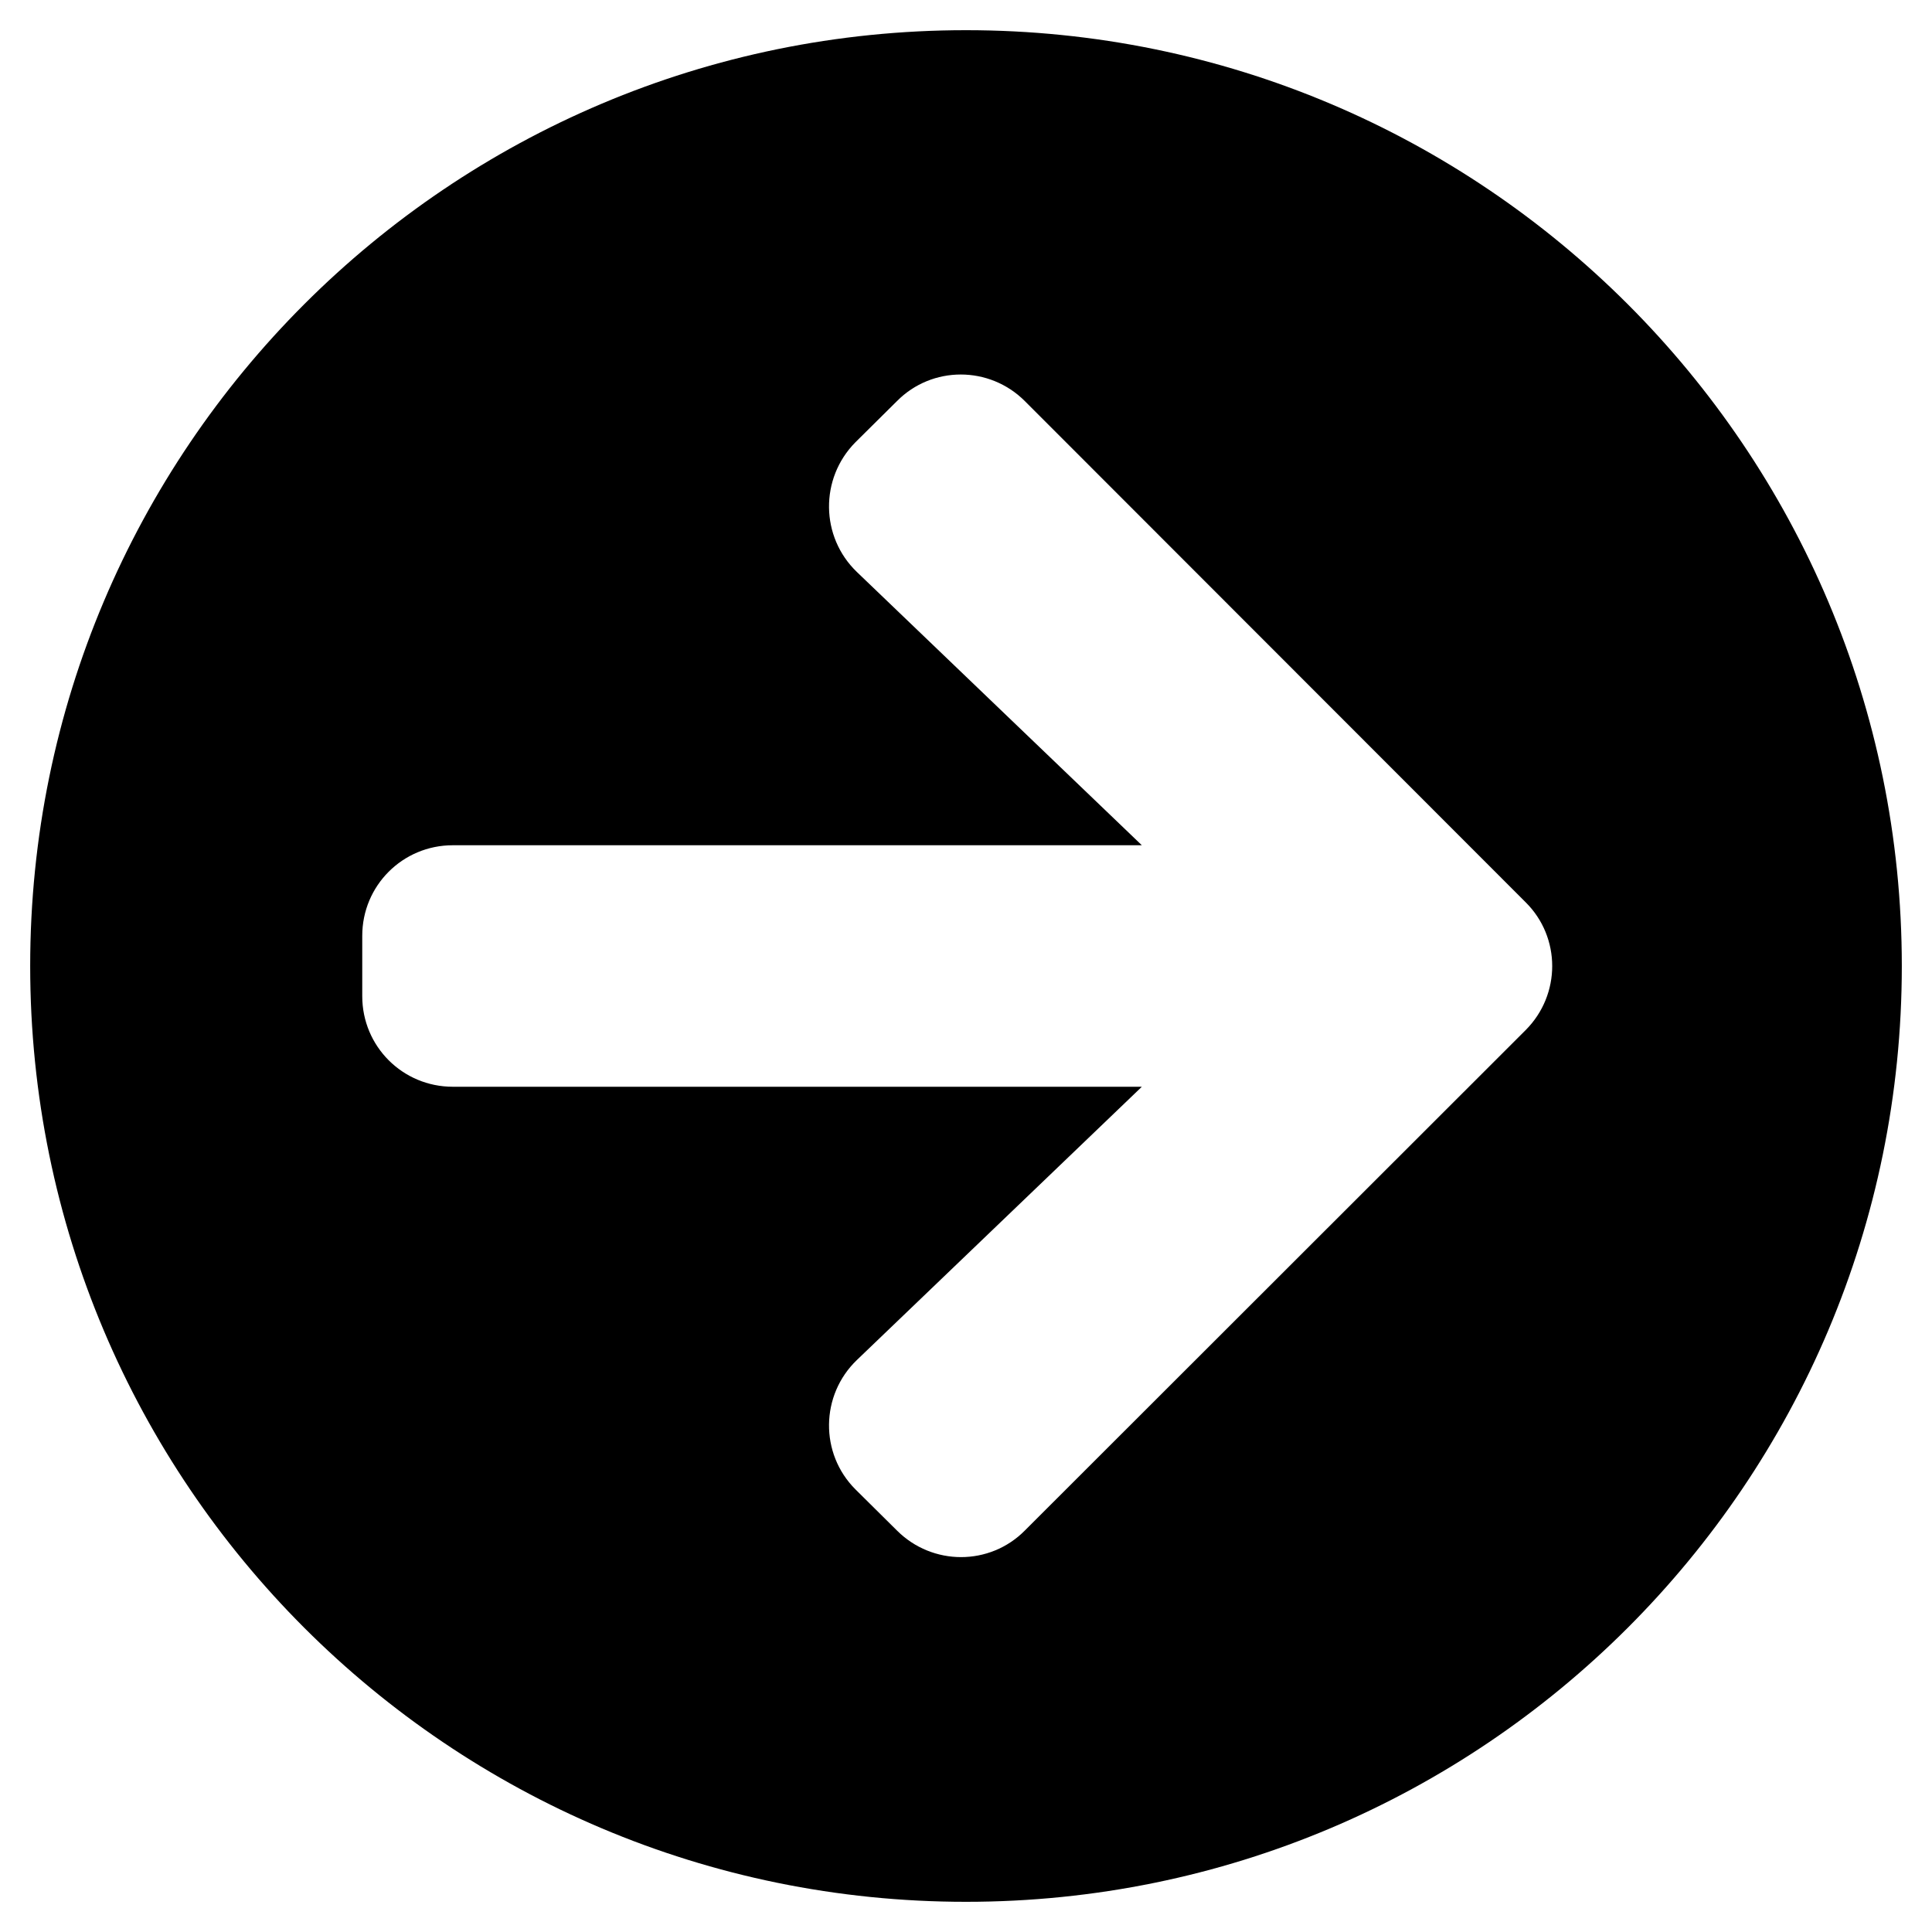
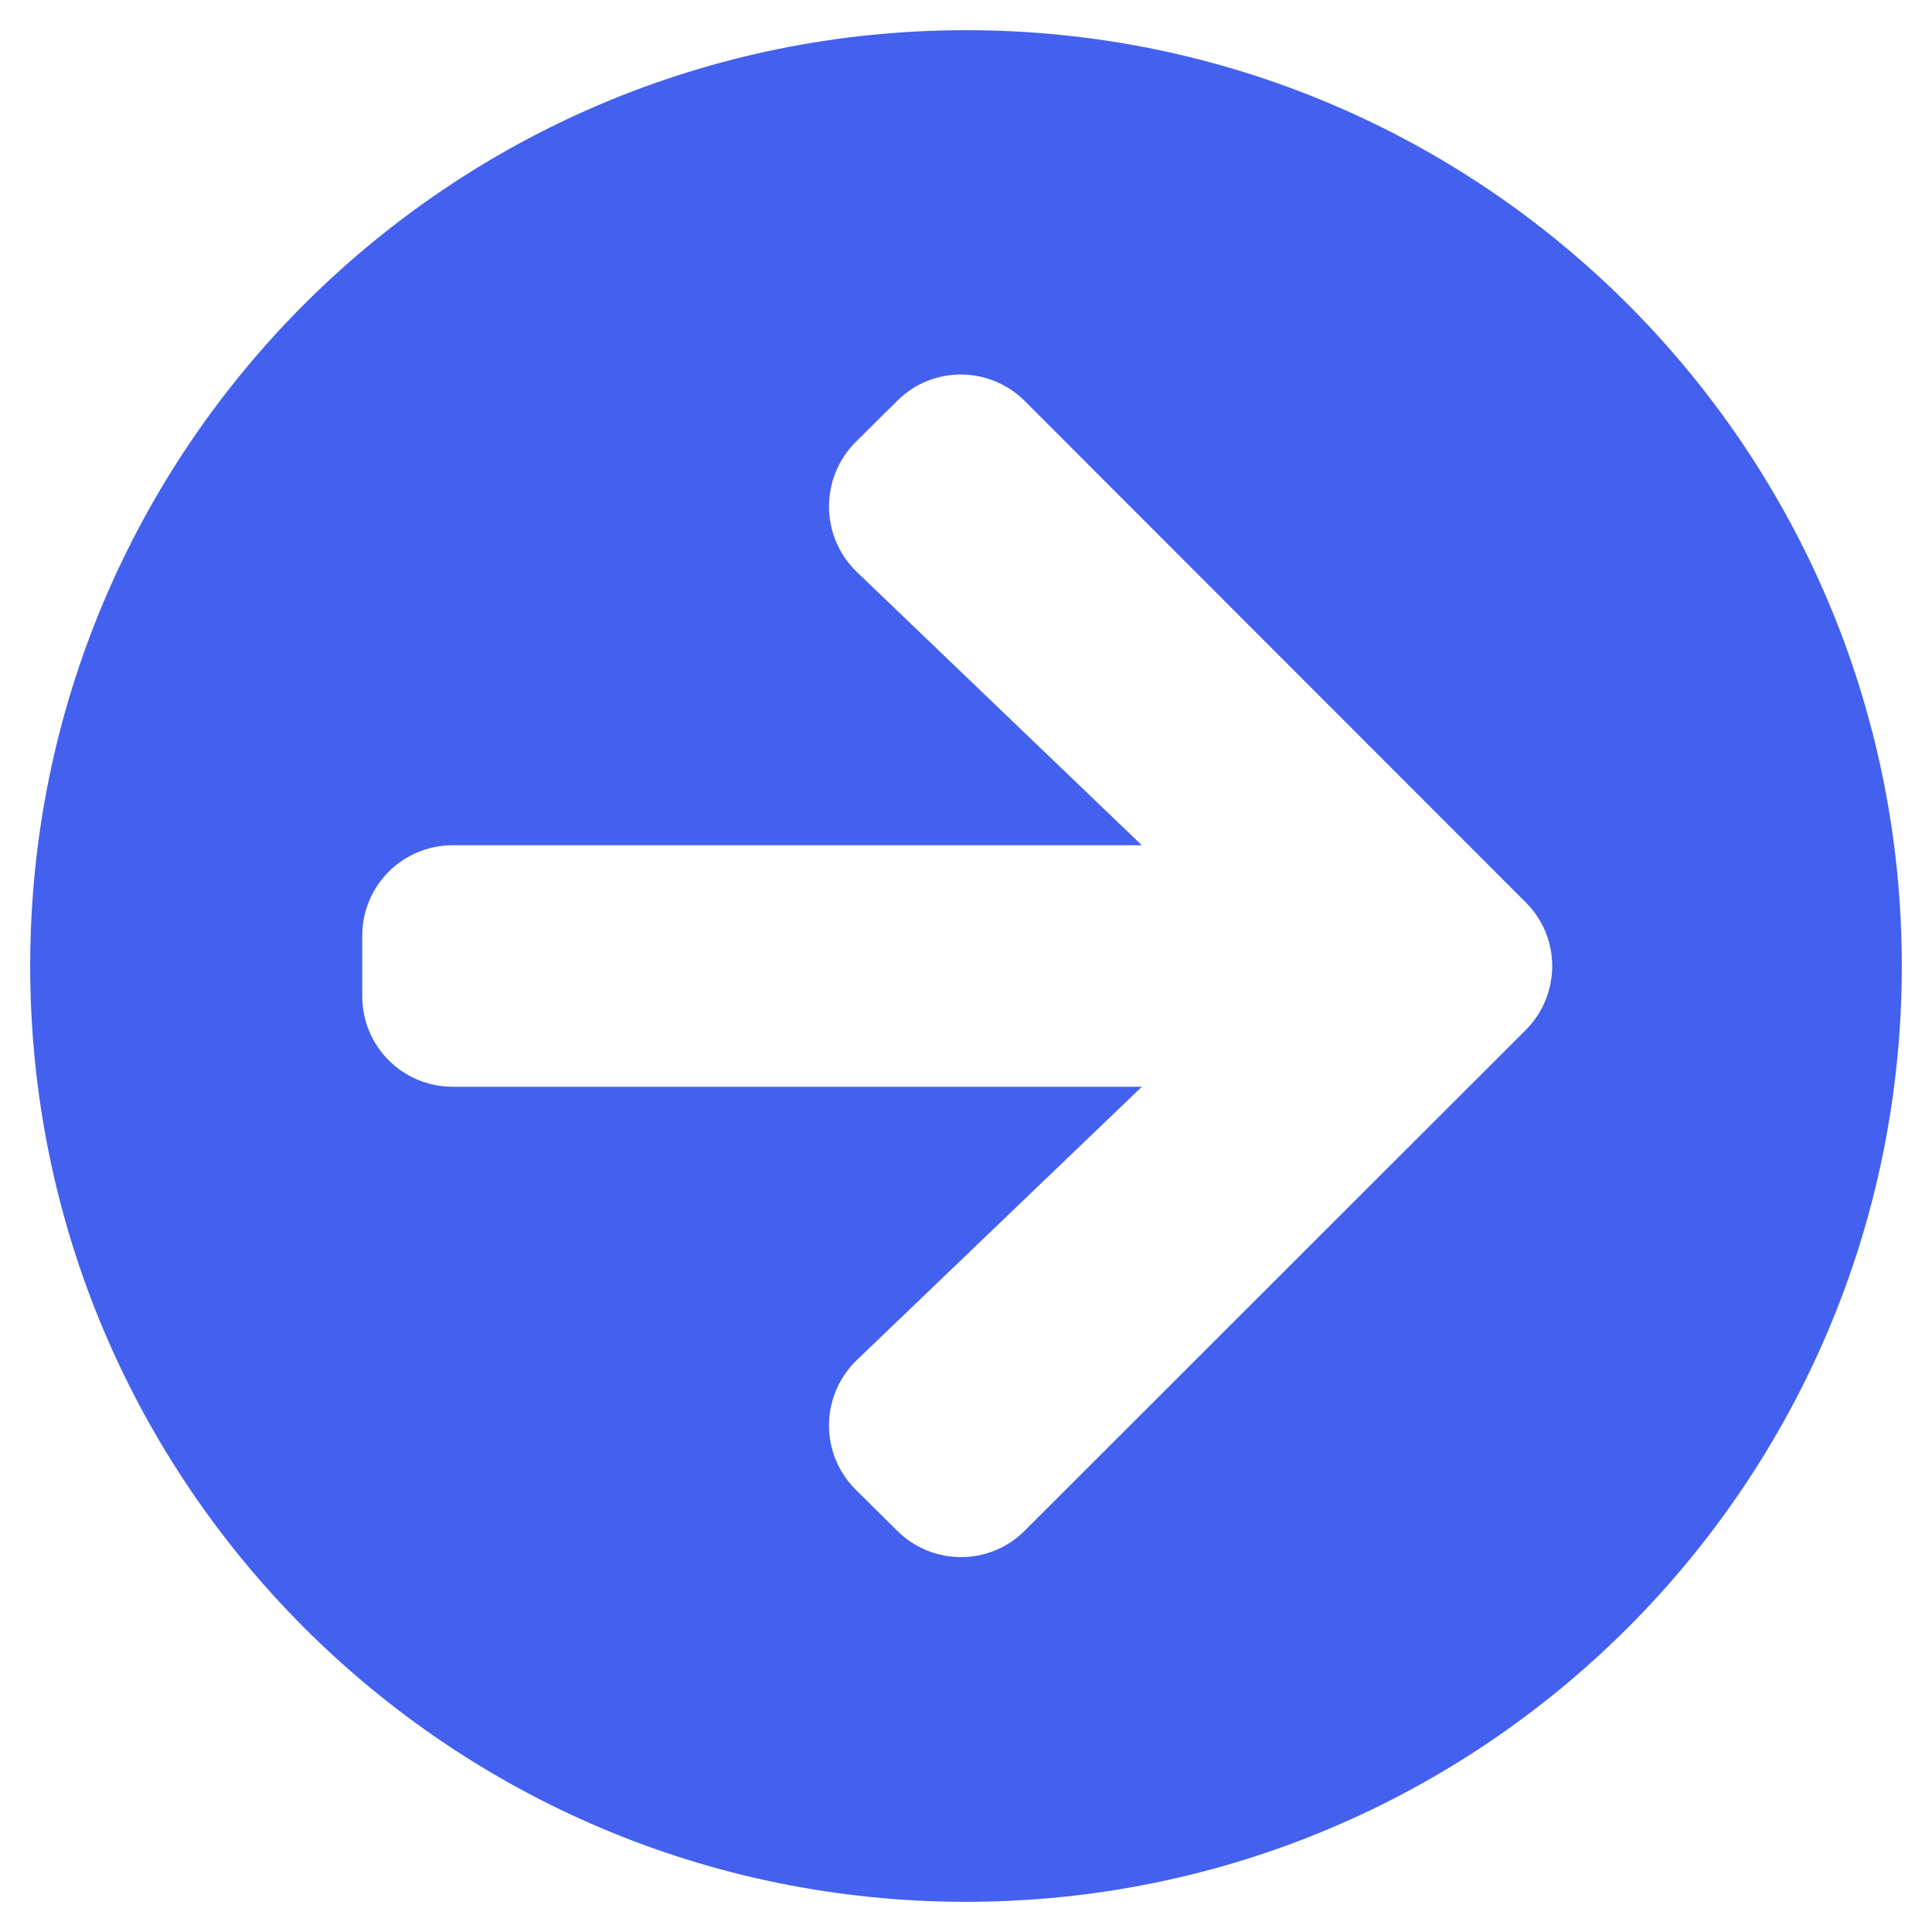
<svg xmlns="http://www.w3.org/2000/svg" aria-hidden="true" focusable="false" data-prefix="fas" data-icon="arrow-circle-right" class="svg-inline--fa fa-arrow-circle-right fa-w-16" role="img" viewBox="0 0 512 512">
-   <path fill="currentColor" d="M256 8c137 0 248 111 248 248S393 504 256 504 8 393 8 256 119 8 256 8zm-28.9 143.6l75.5 72.4H120c-13.3 0-24 10.7-24 24v16c0 13.3 10.7 24 24 24h182.6l-75.5 72.4c-9.7 9.3-9.9 24.8-.4 34.3l11 10.9c9.4 9.4 24.6 9.4 33.9 0L404.3 273c9.4-9.4 9.4-24.6 0-33.9L271.6 106.3c-9.4-9.4-24.6-9.4-33.9 0l-11 10.9c-9.5 9.6-9.3 25.1.4 34.4z" />
+   <path fill="#4361EE" d="M256 8c137 0 248 111 248 248S393 504 256 504 8 393 8 256 119 8 256 8zm-28.9 143.6l75.5 72.4H120c-13.3 0-24 10.7-24 24v16c0 13.3 10.7 24 24 24h182.6l-75.5 72.4c-9.7 9.3-9.9 24.8-.4 34.3l11 10.9c9.4 9.4 24.6 9.4 33.9 0L404.3 273c9.4-9.4 9.4-24.6 0-33.9L271.6 106.3c-9.4-9.4-24.6-9.4-33.9 0l-11 10.9c-9.5 9.6-9.3 25.1.4 34.4z" />
</svg>
